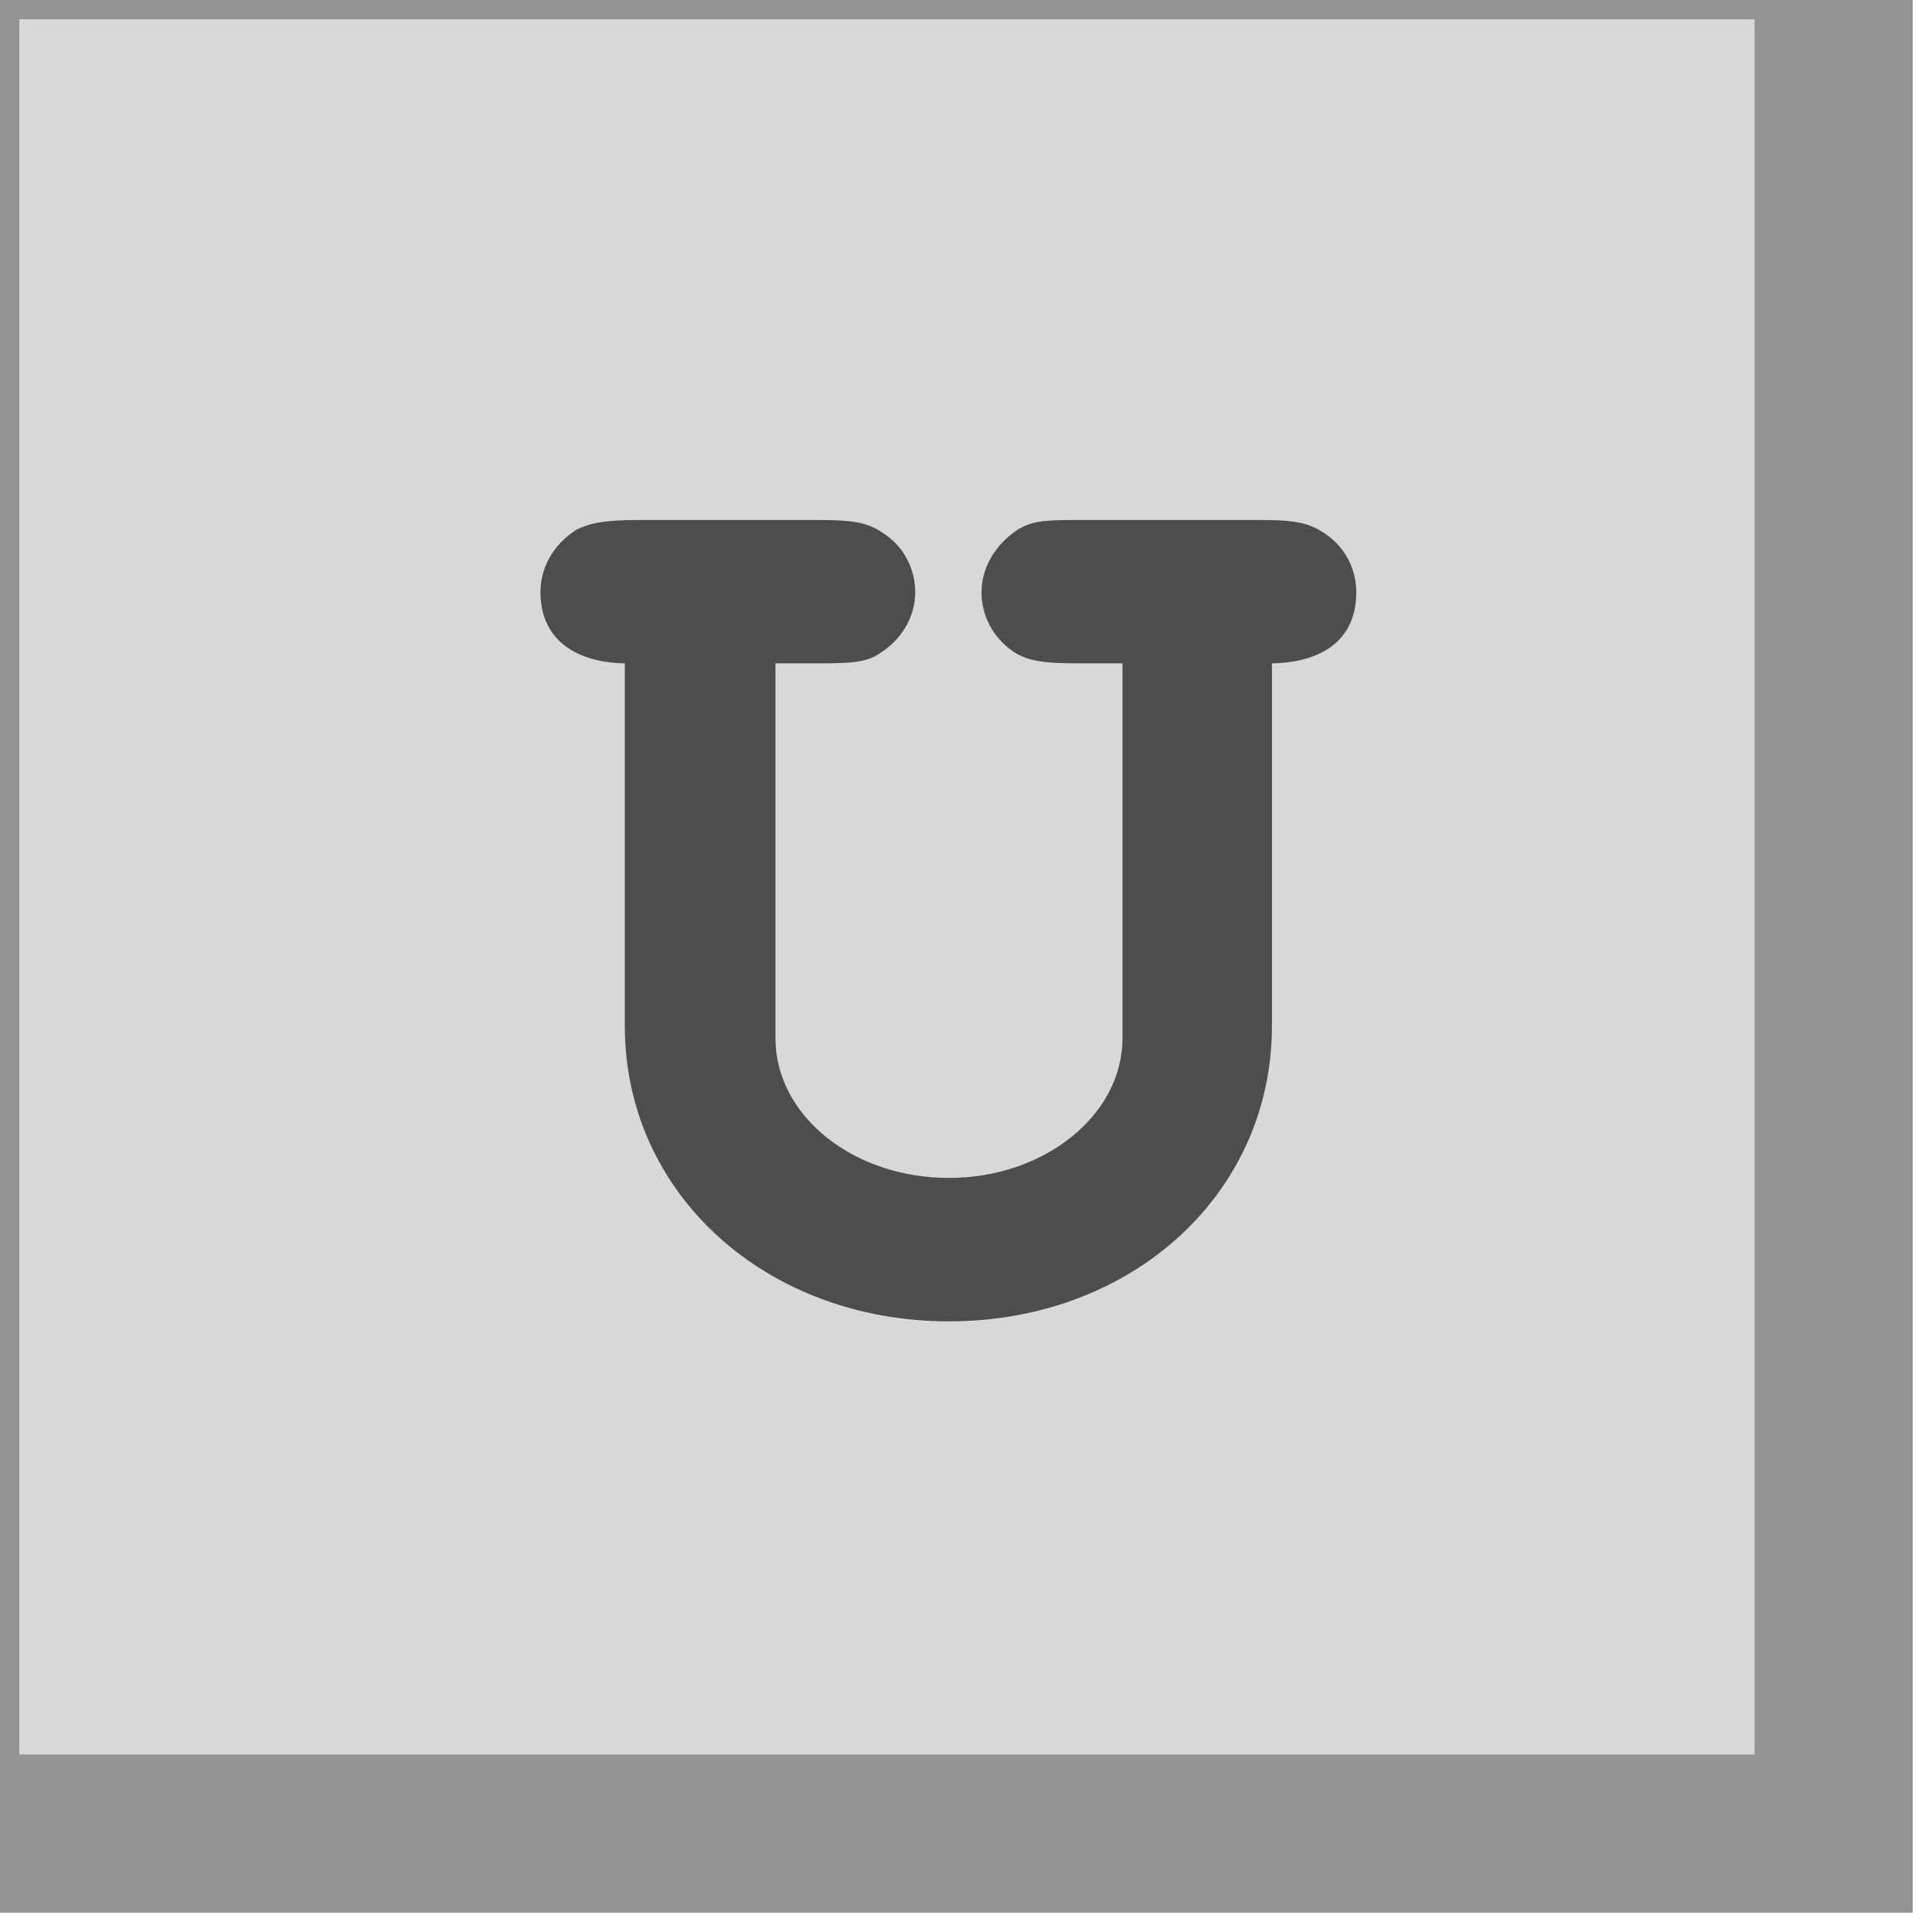
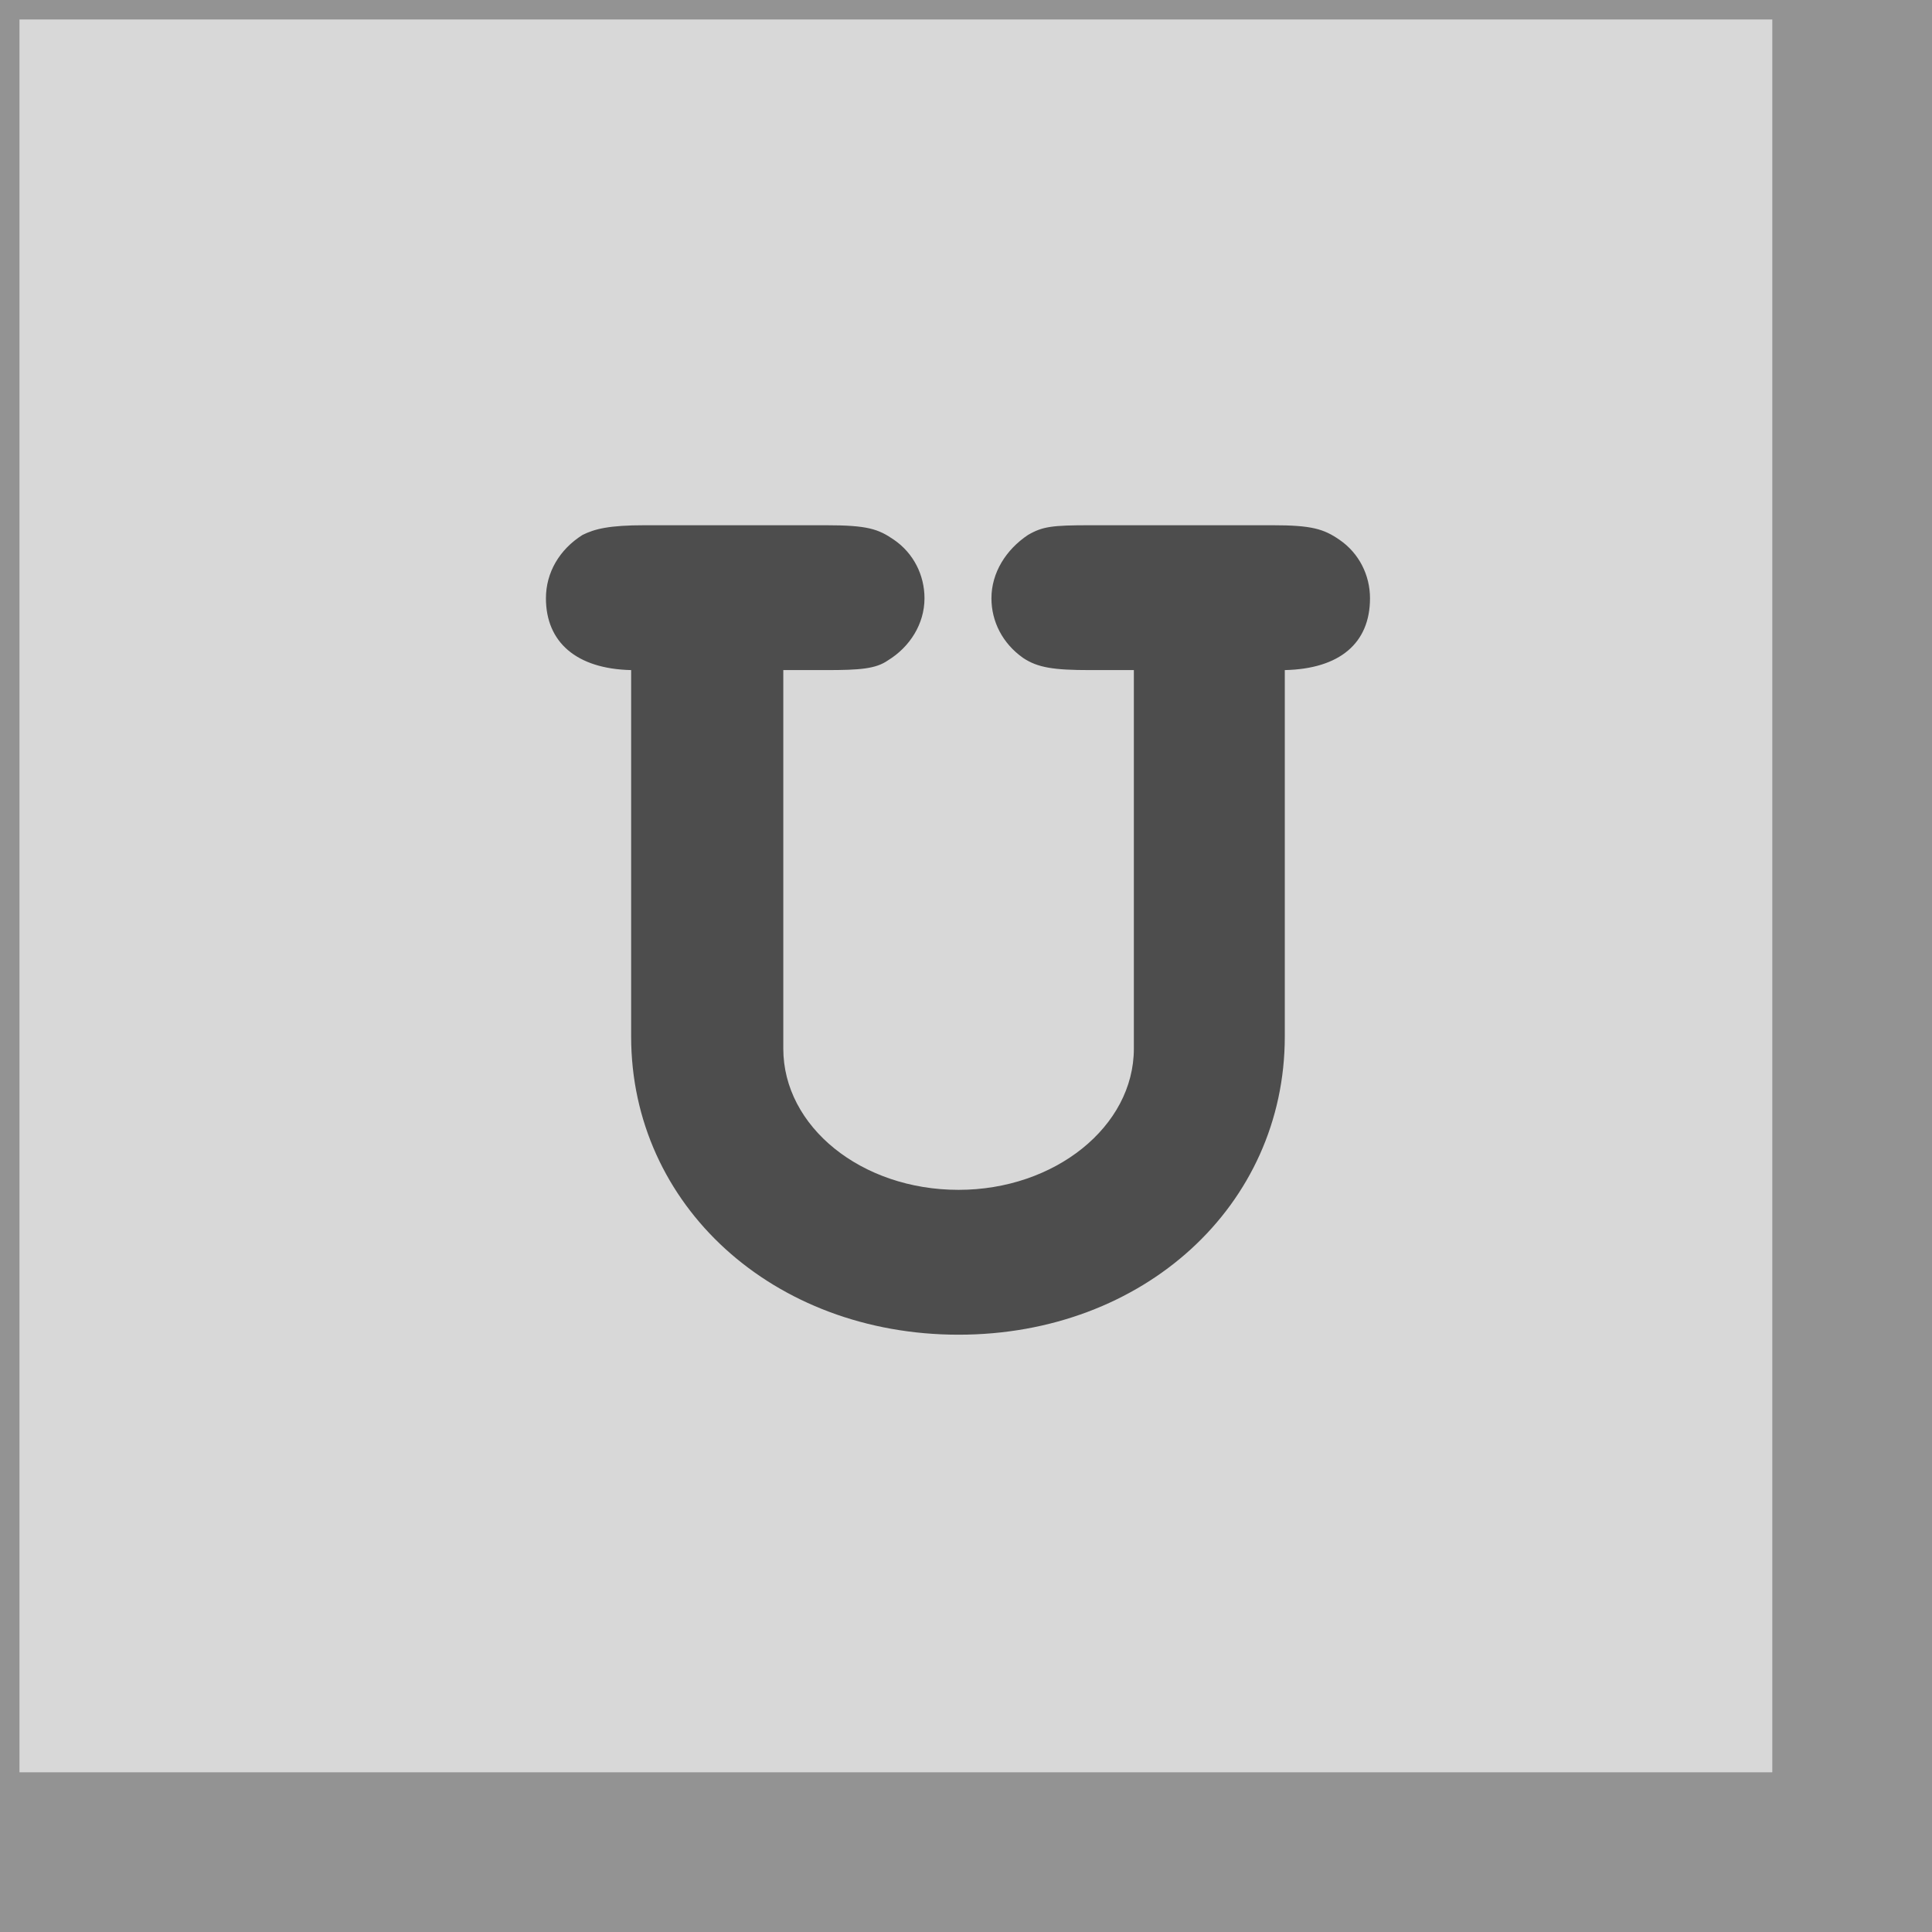
- <svg xmlns="http://www.w3.org/2000/svg">
-   <rect width="24.8px" height="24.8px" fill="#939393" />
-   <rect width="23px" height="23px" fill="#d8d8d8" stroke="#939393" stroke-width="0.5px" />
-   <text fill="#4d4d4d" x="6.9px" y="16.9px" font-size="18px" font-family="Courier" font-weight="bold">U</text>
+ <svg xmlns="http://www.w3.org/2000/svg" width="24.8px" height="24.8px">
+   <rect width="24.8" height="24.8" fill="#939393" />
+   <rect width="23" height="23" fill="#d8d8d8" stroke="#939393" stroke-width="0.5" />
+   <text fill="#4d4d4d" x="6.9" y="16.9" font-size="18" font-family="Courier" font-weight="bold">U</text>
</svg>
